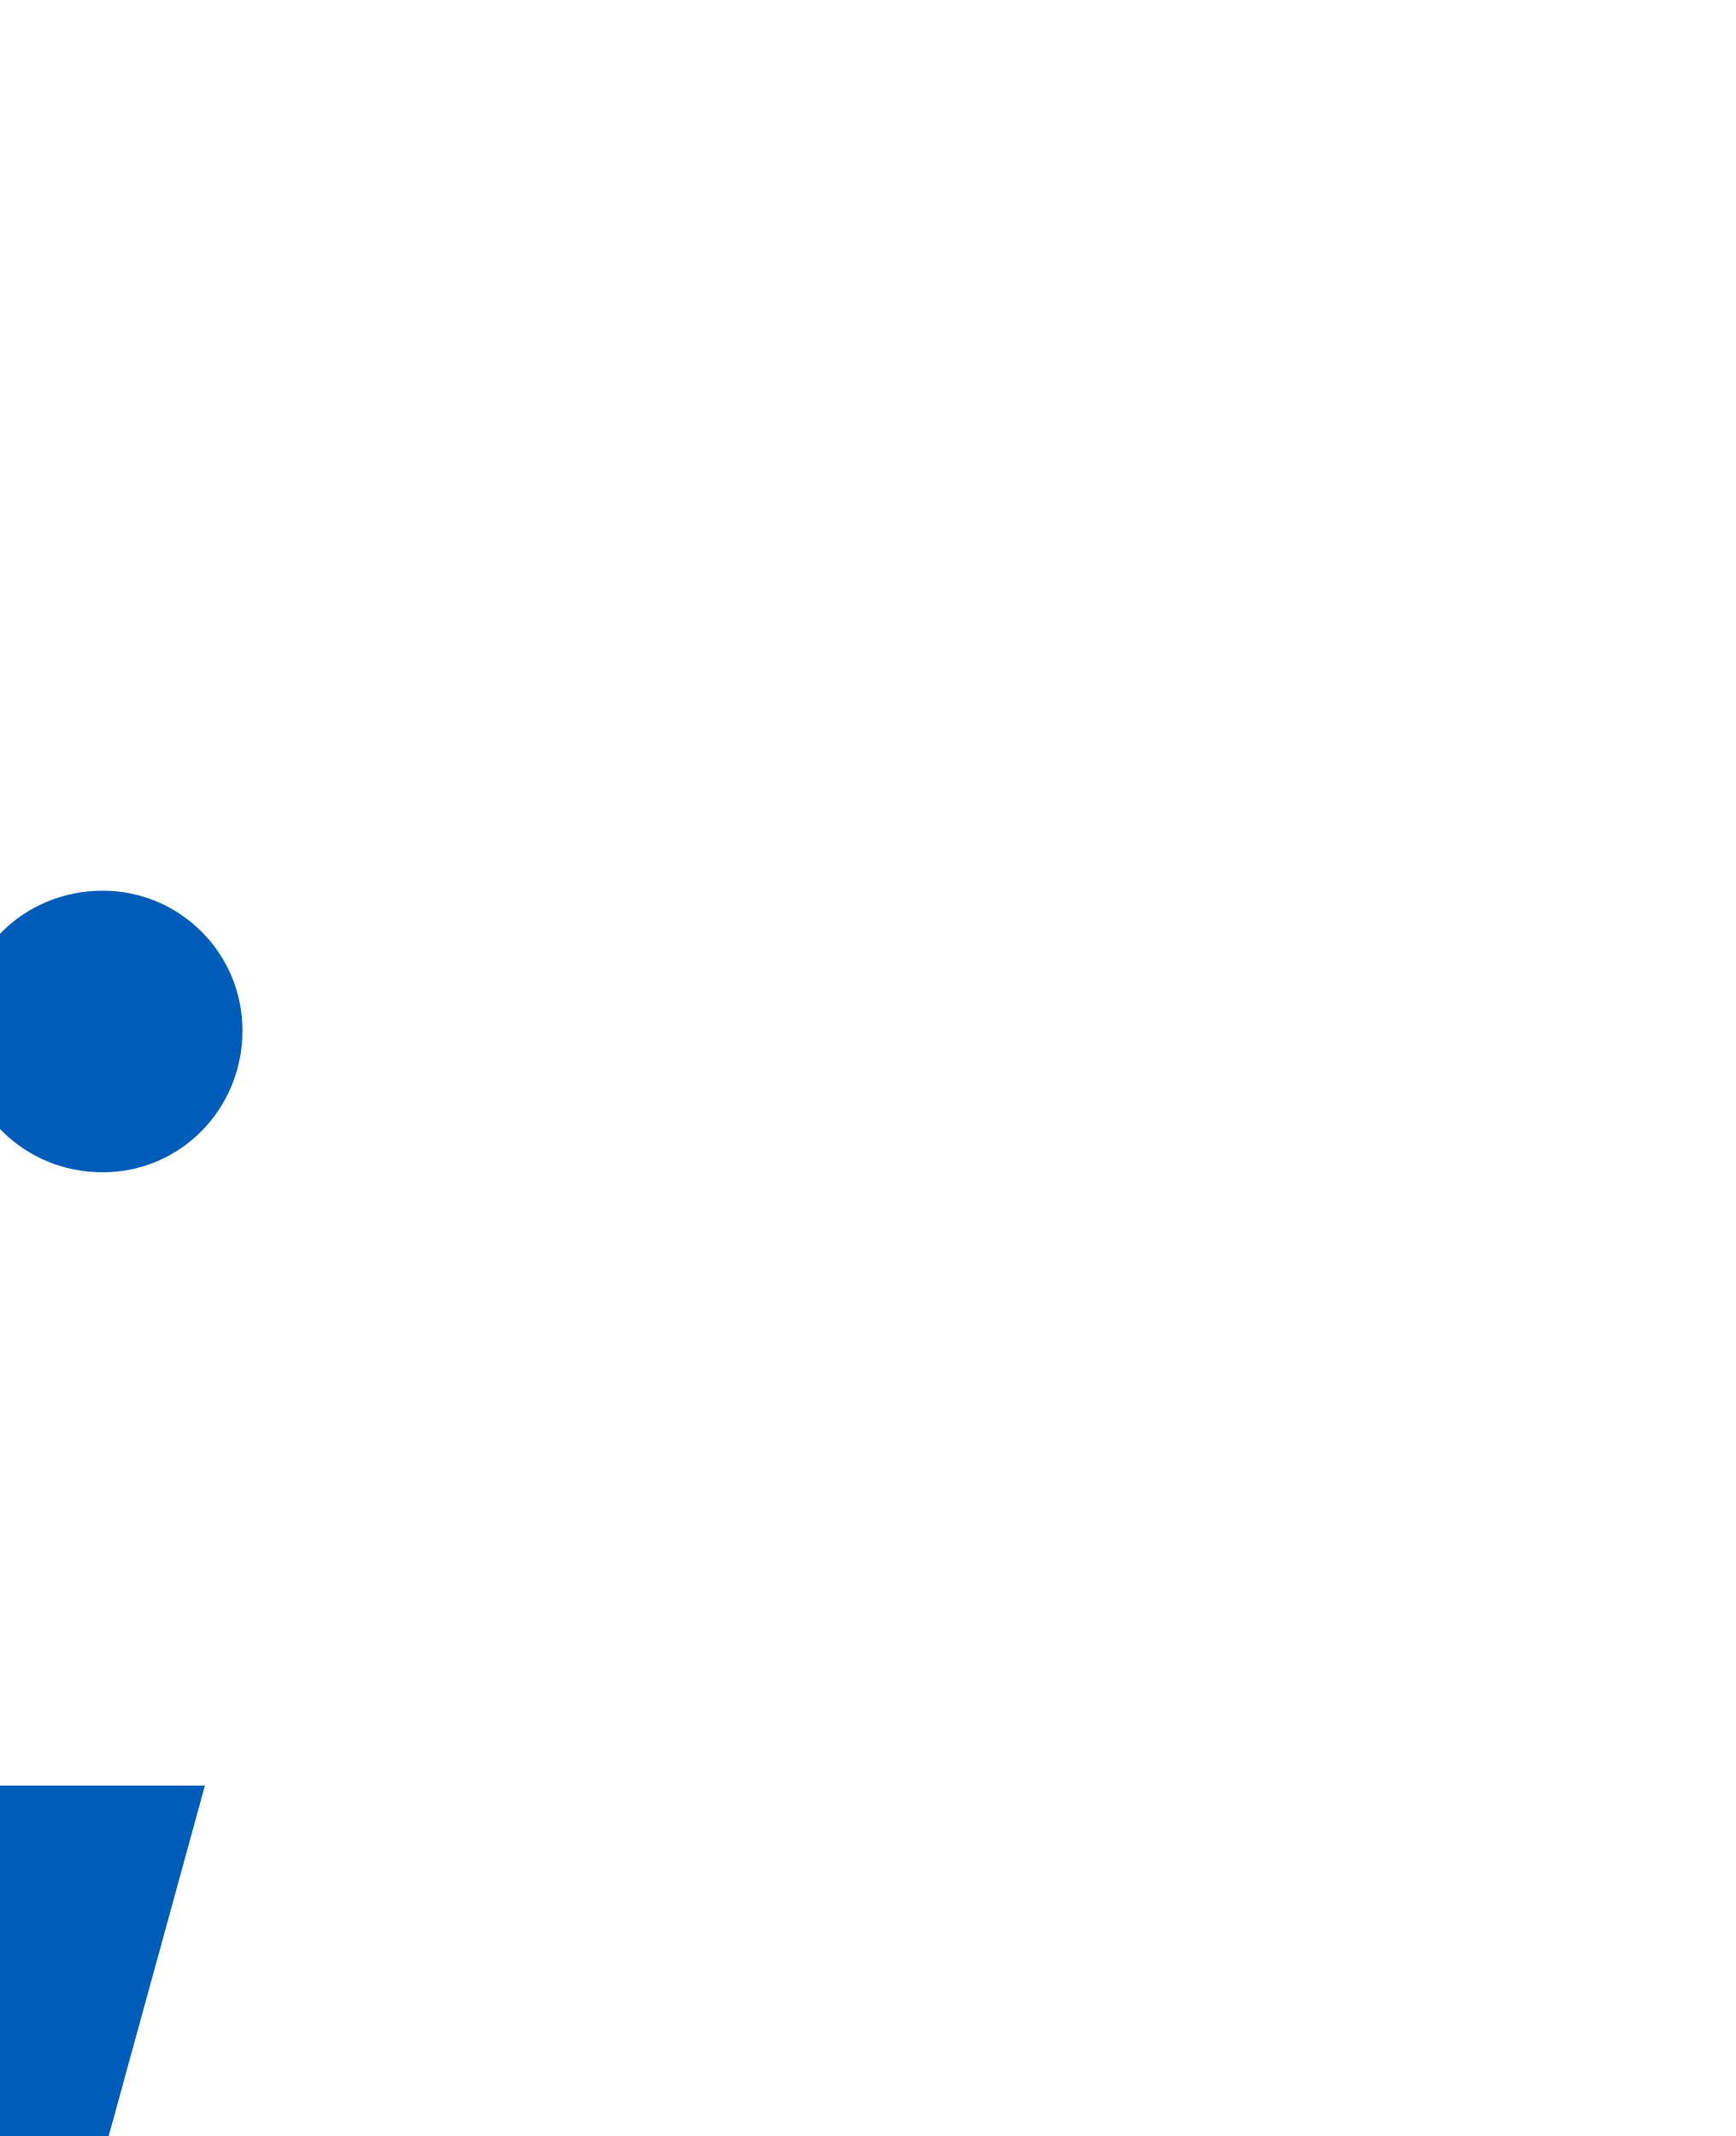
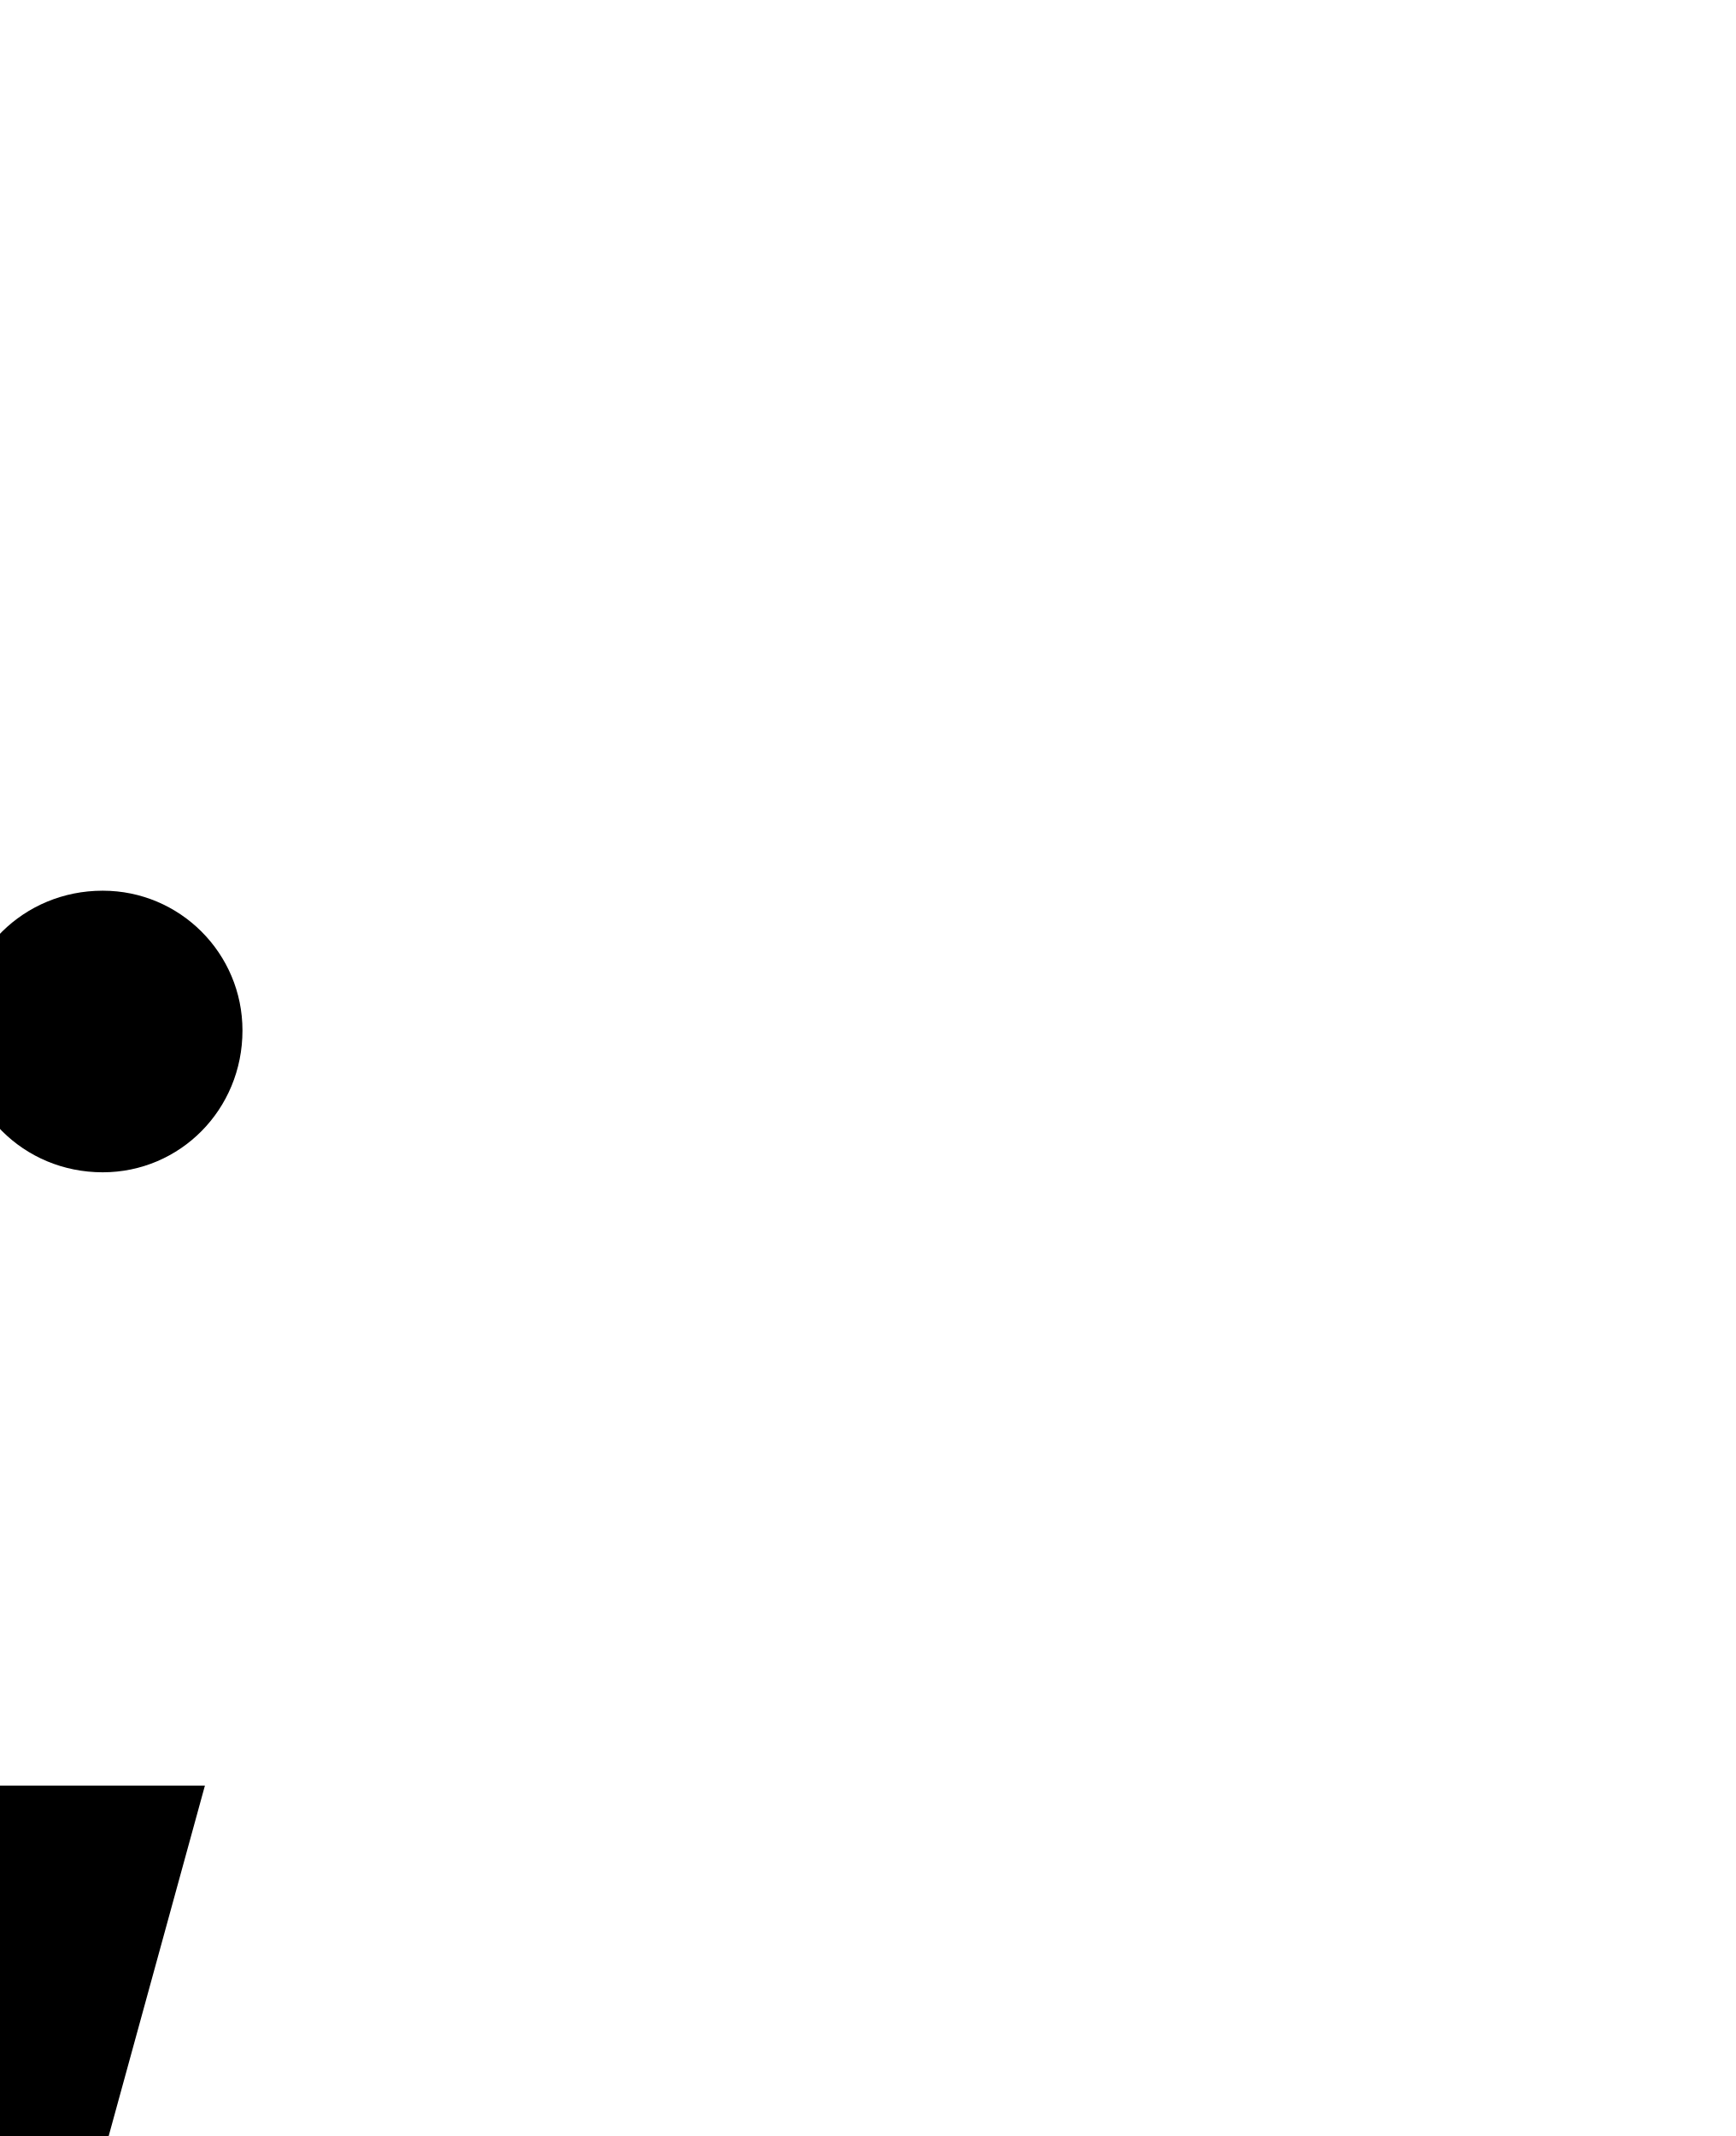
<svg xmlns="http://www.w3.org/2000/svg" viewBox="0 0 13 16">
-   <text fill="#005CB9" transform="translate(-135 -110)" fill-rule="evenodd" font-family="simple-line-icons" font-size="16" letter-spacing="-.787">
+   <text transform="translate(-135 -110)" fill-rule="evenodd" font-family="simple-line-icons" font-size="16" letter-spacing="-.787">
    <tspan x="133.394" y="125"></tspan>
  </text>
</svg>
